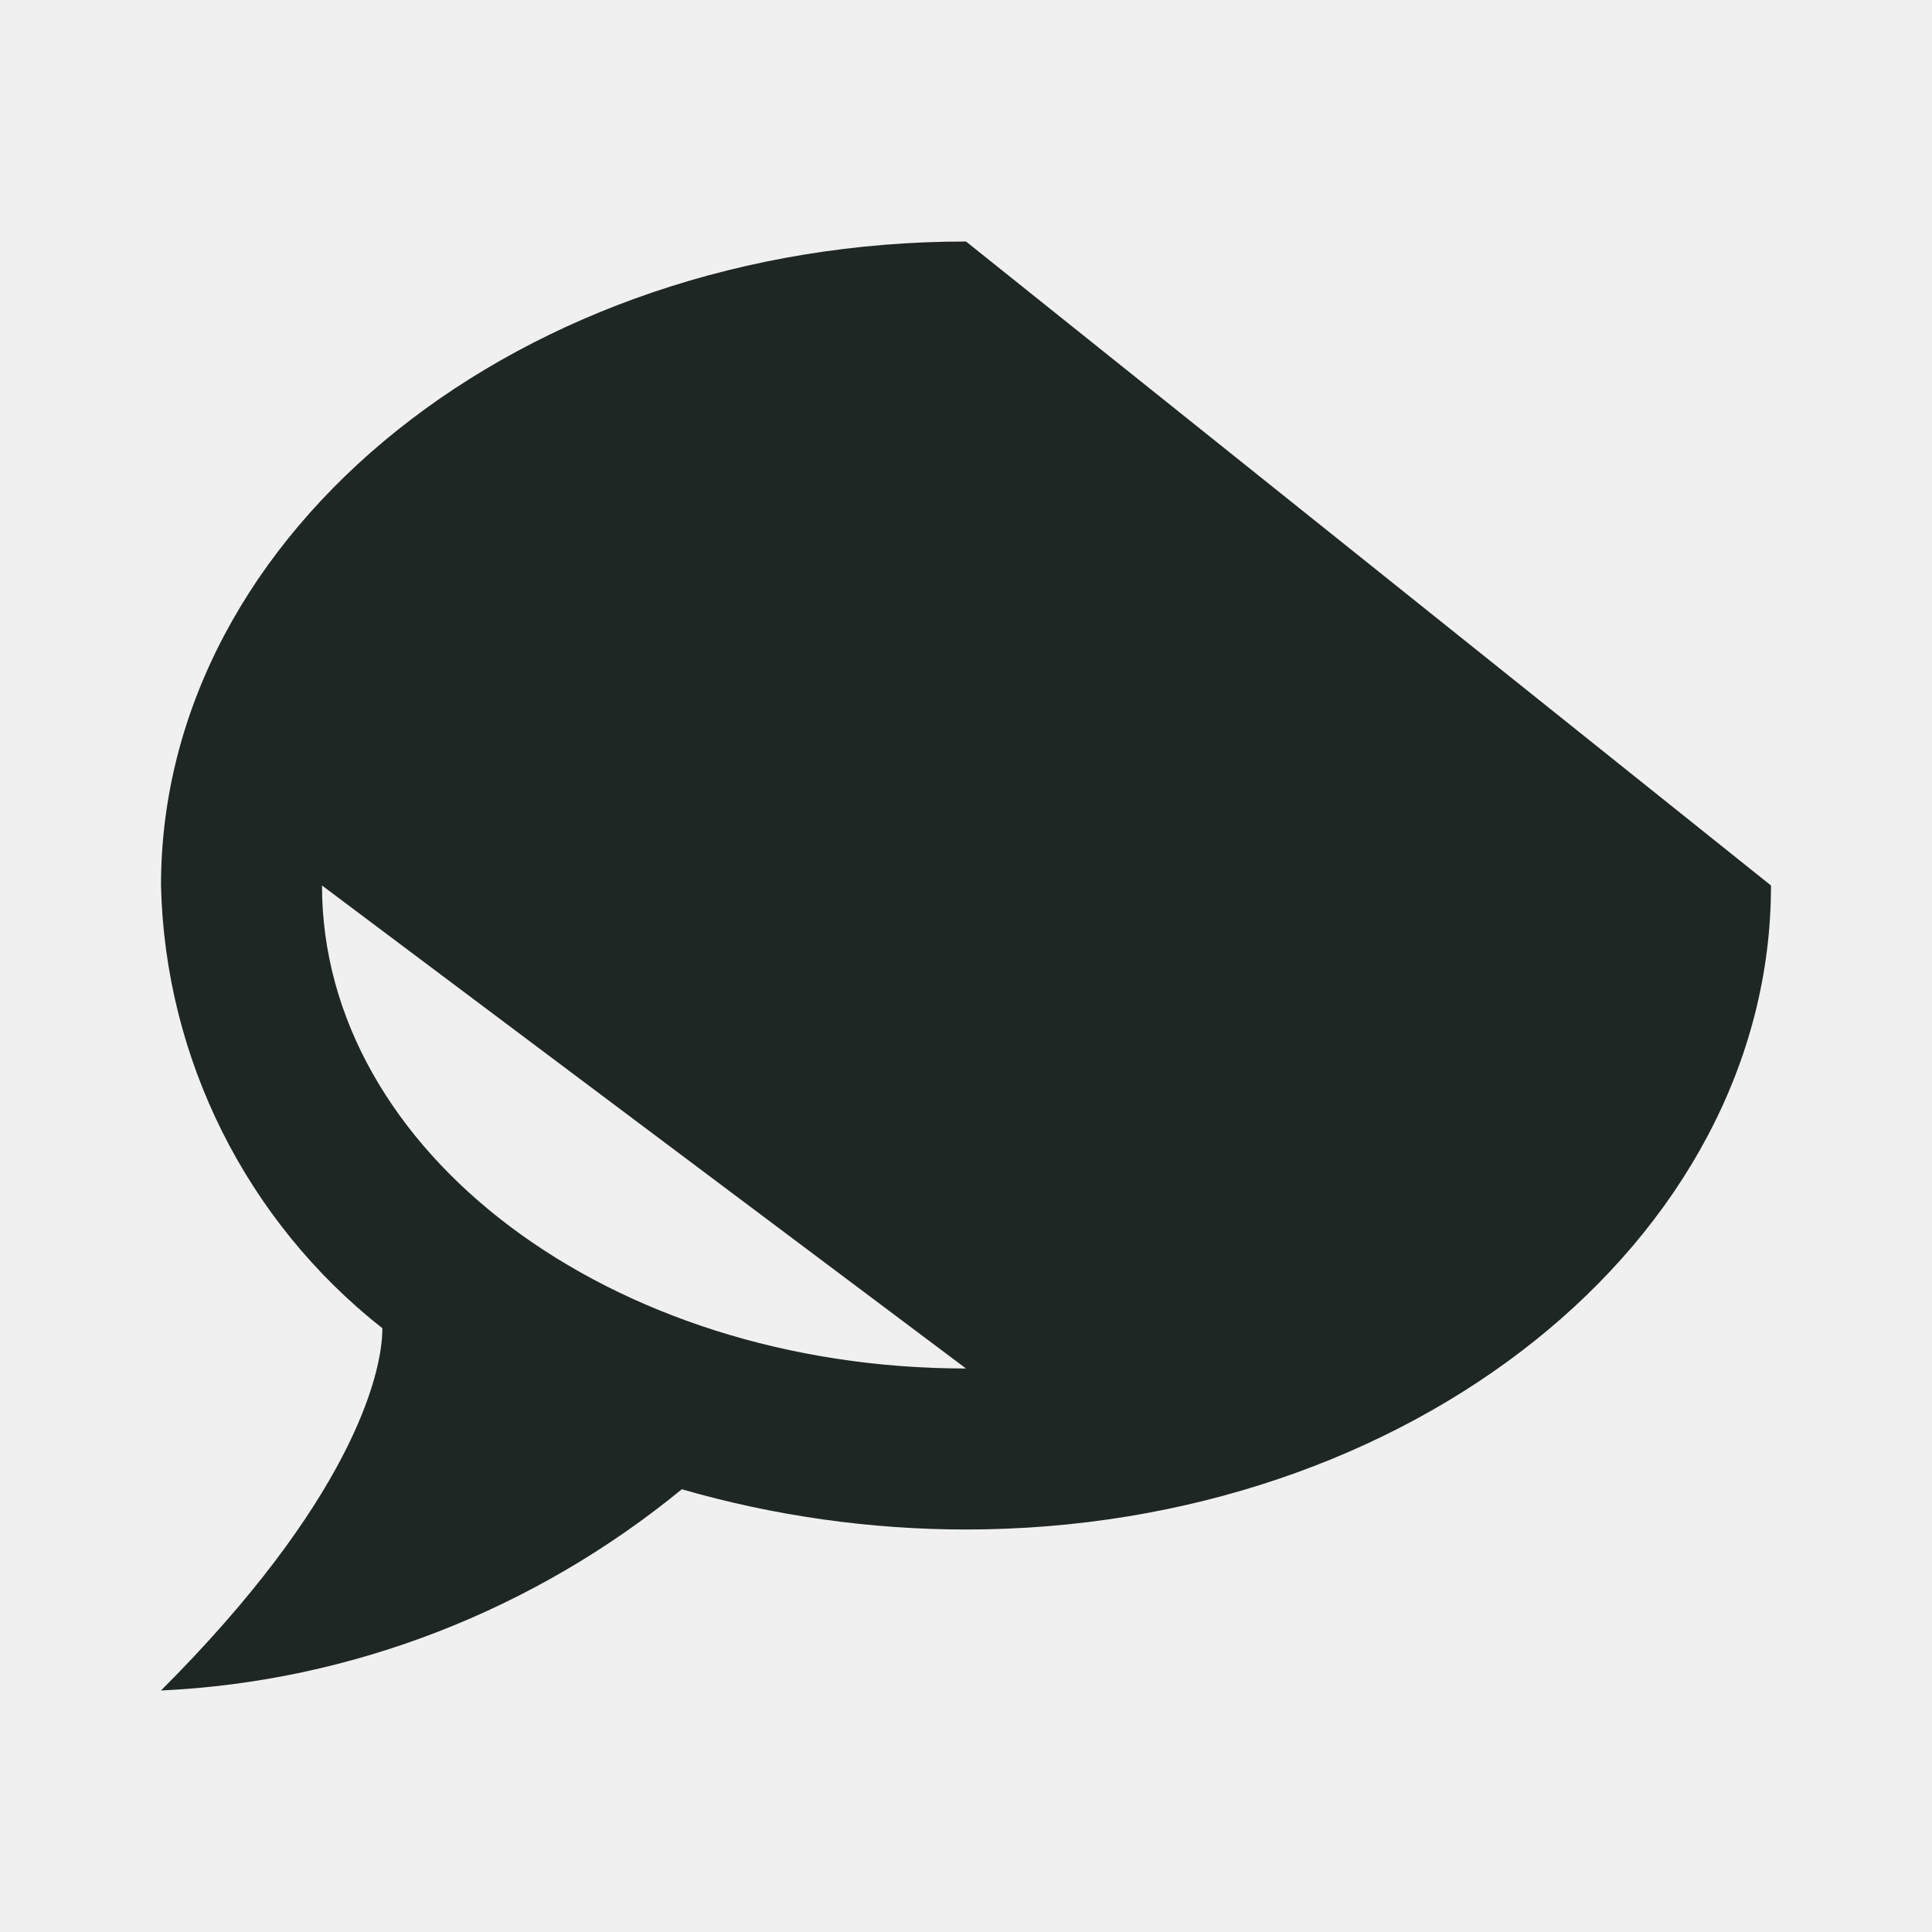
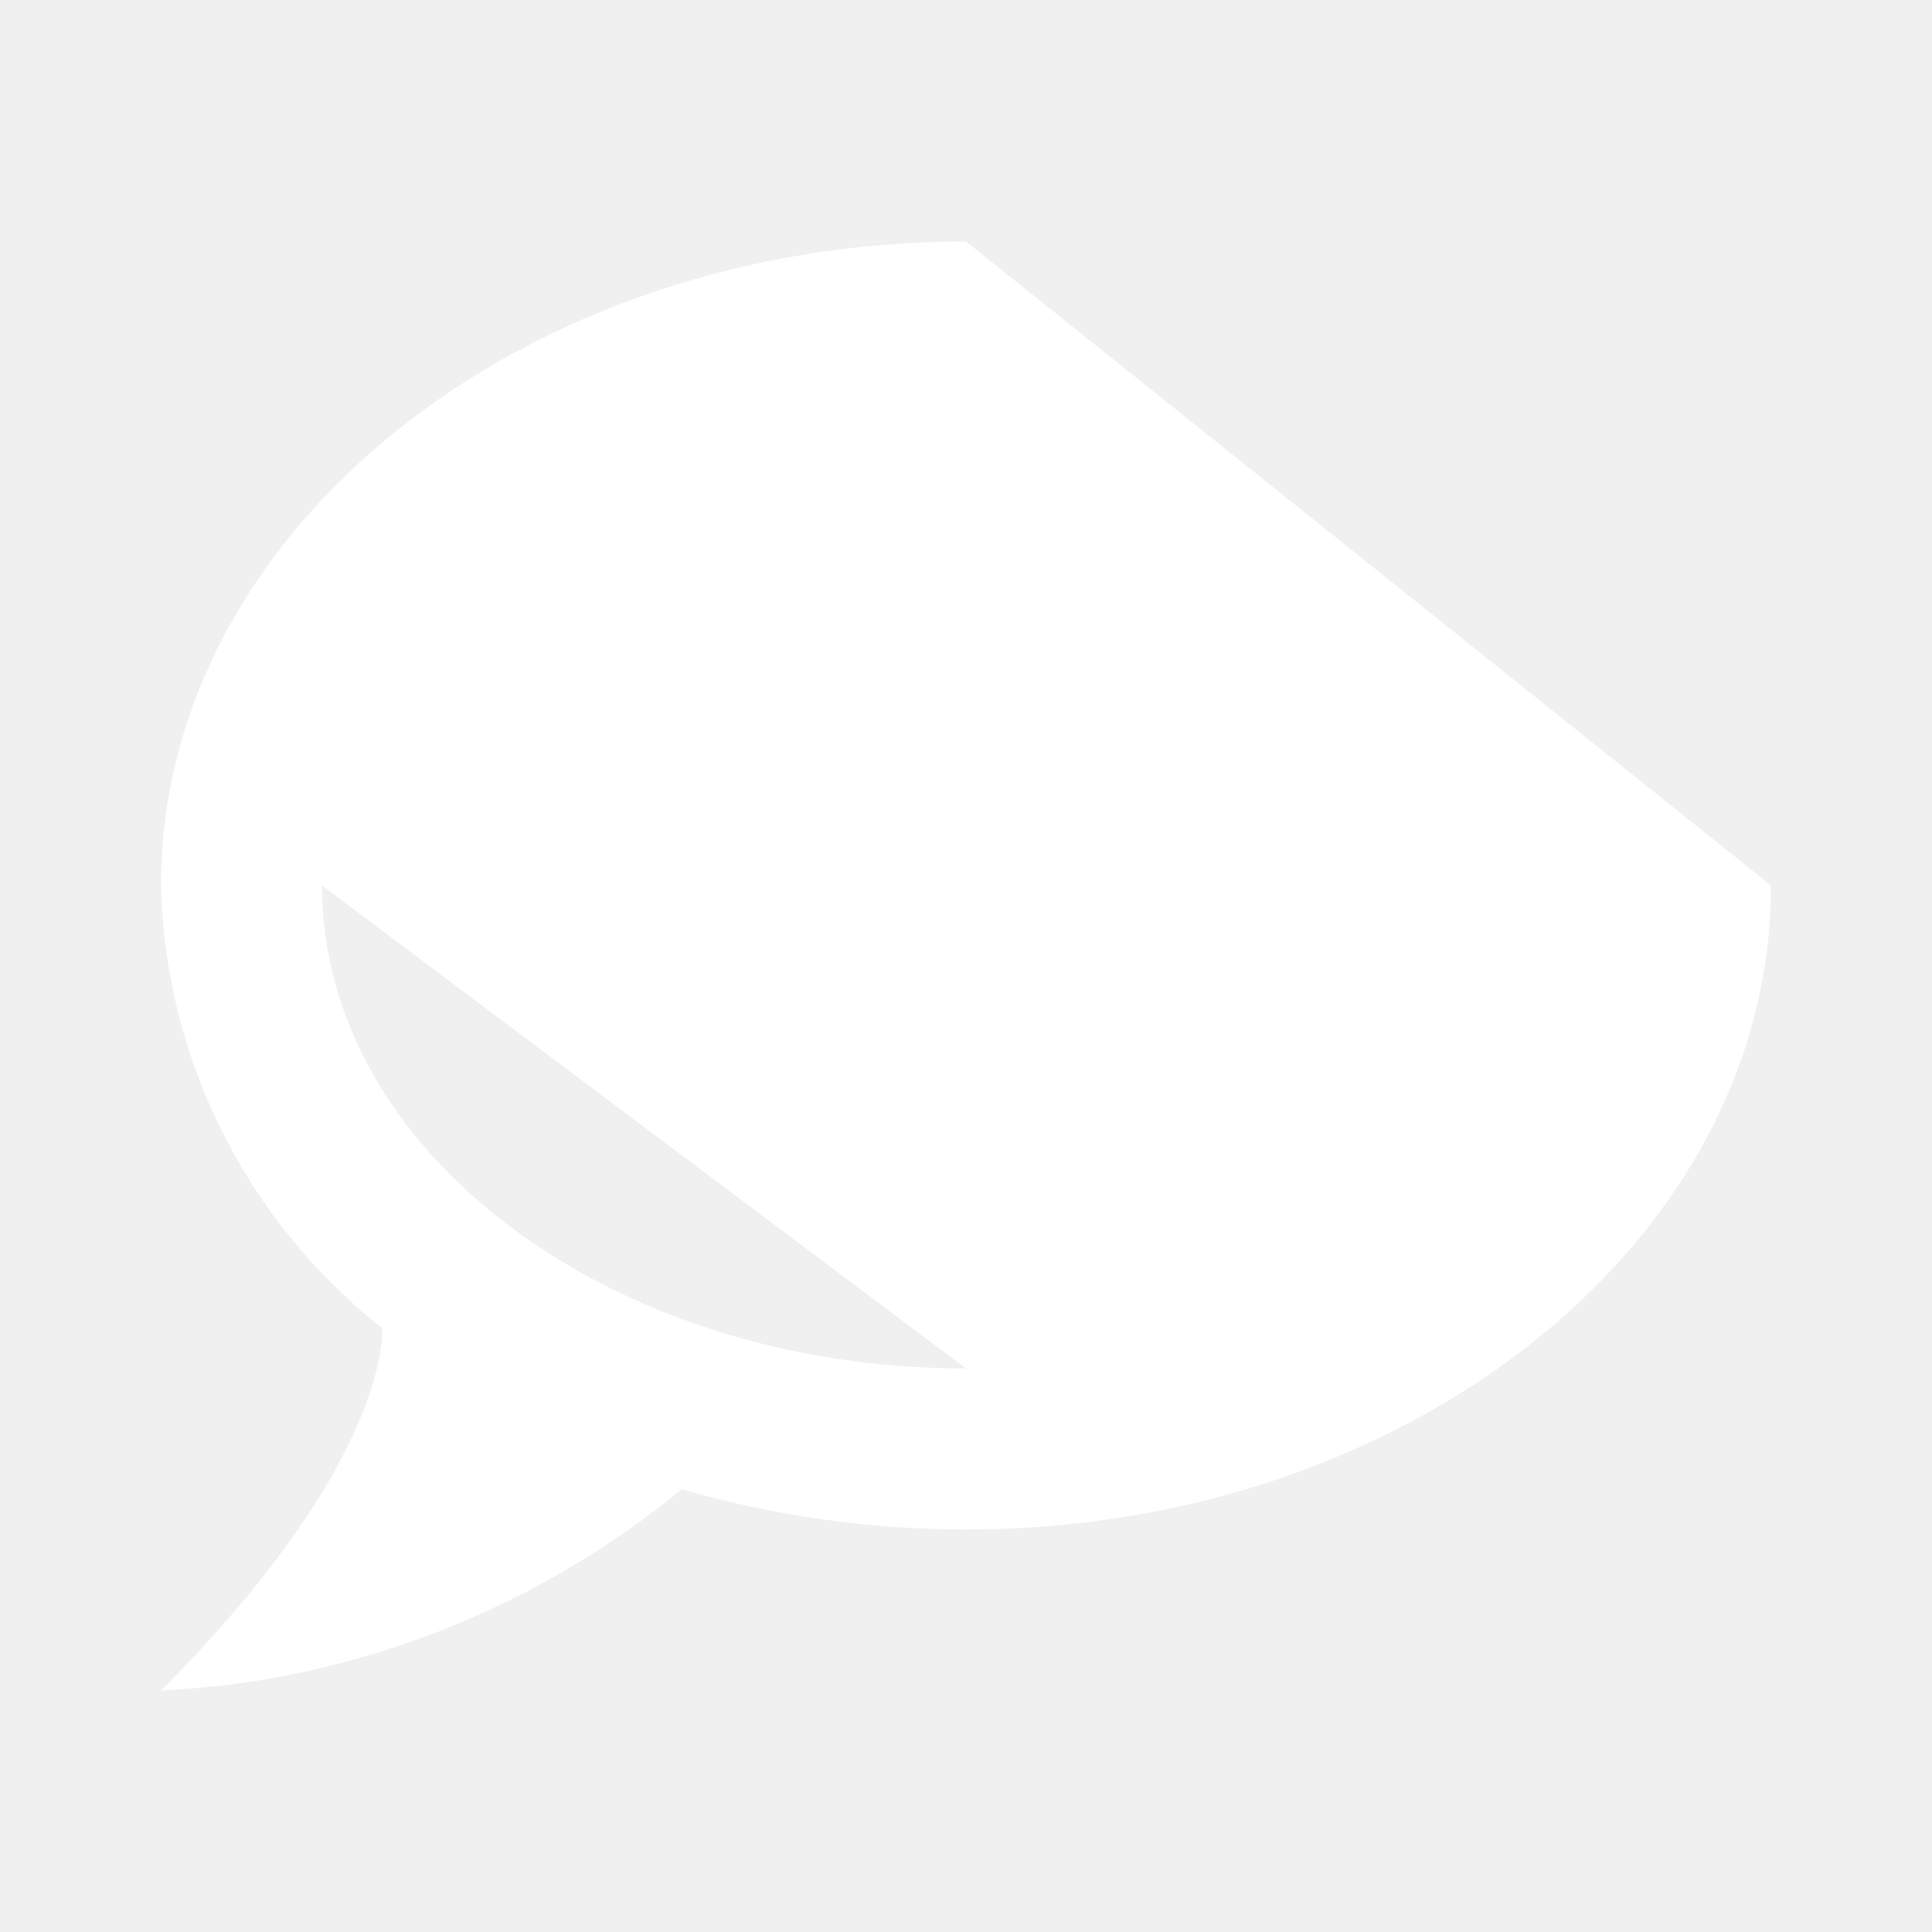
- <svg xmlns="http://www.w3.org/2000/svg" fill="#1e2723" version="1.1" width="24" height="24" viewBox="0 0 24 24">
+ <svg xmlns="http://www.w3.org/2000/svg" fill="white" version="1.1" width="24" height="24" viewBox="0 0 24 24">
  <path d="M12,3C6.5,3 2,6.58 2,11C2.05,13.15 3.06,15.17 4.75,16.5C4.75,17.1 4.33,18.67 2,21C4.37,20.89 6.64,20 8.47,18.5C9.61,18.83 10.81,19 12,19C17.5,19 22,15.42 22,11M12,17C7.58,17 4,14.31 4,11M17,12V10H15V12H17M13,12V10H11V12H13M9,12V10H7V12H9Z" />
</svg>
